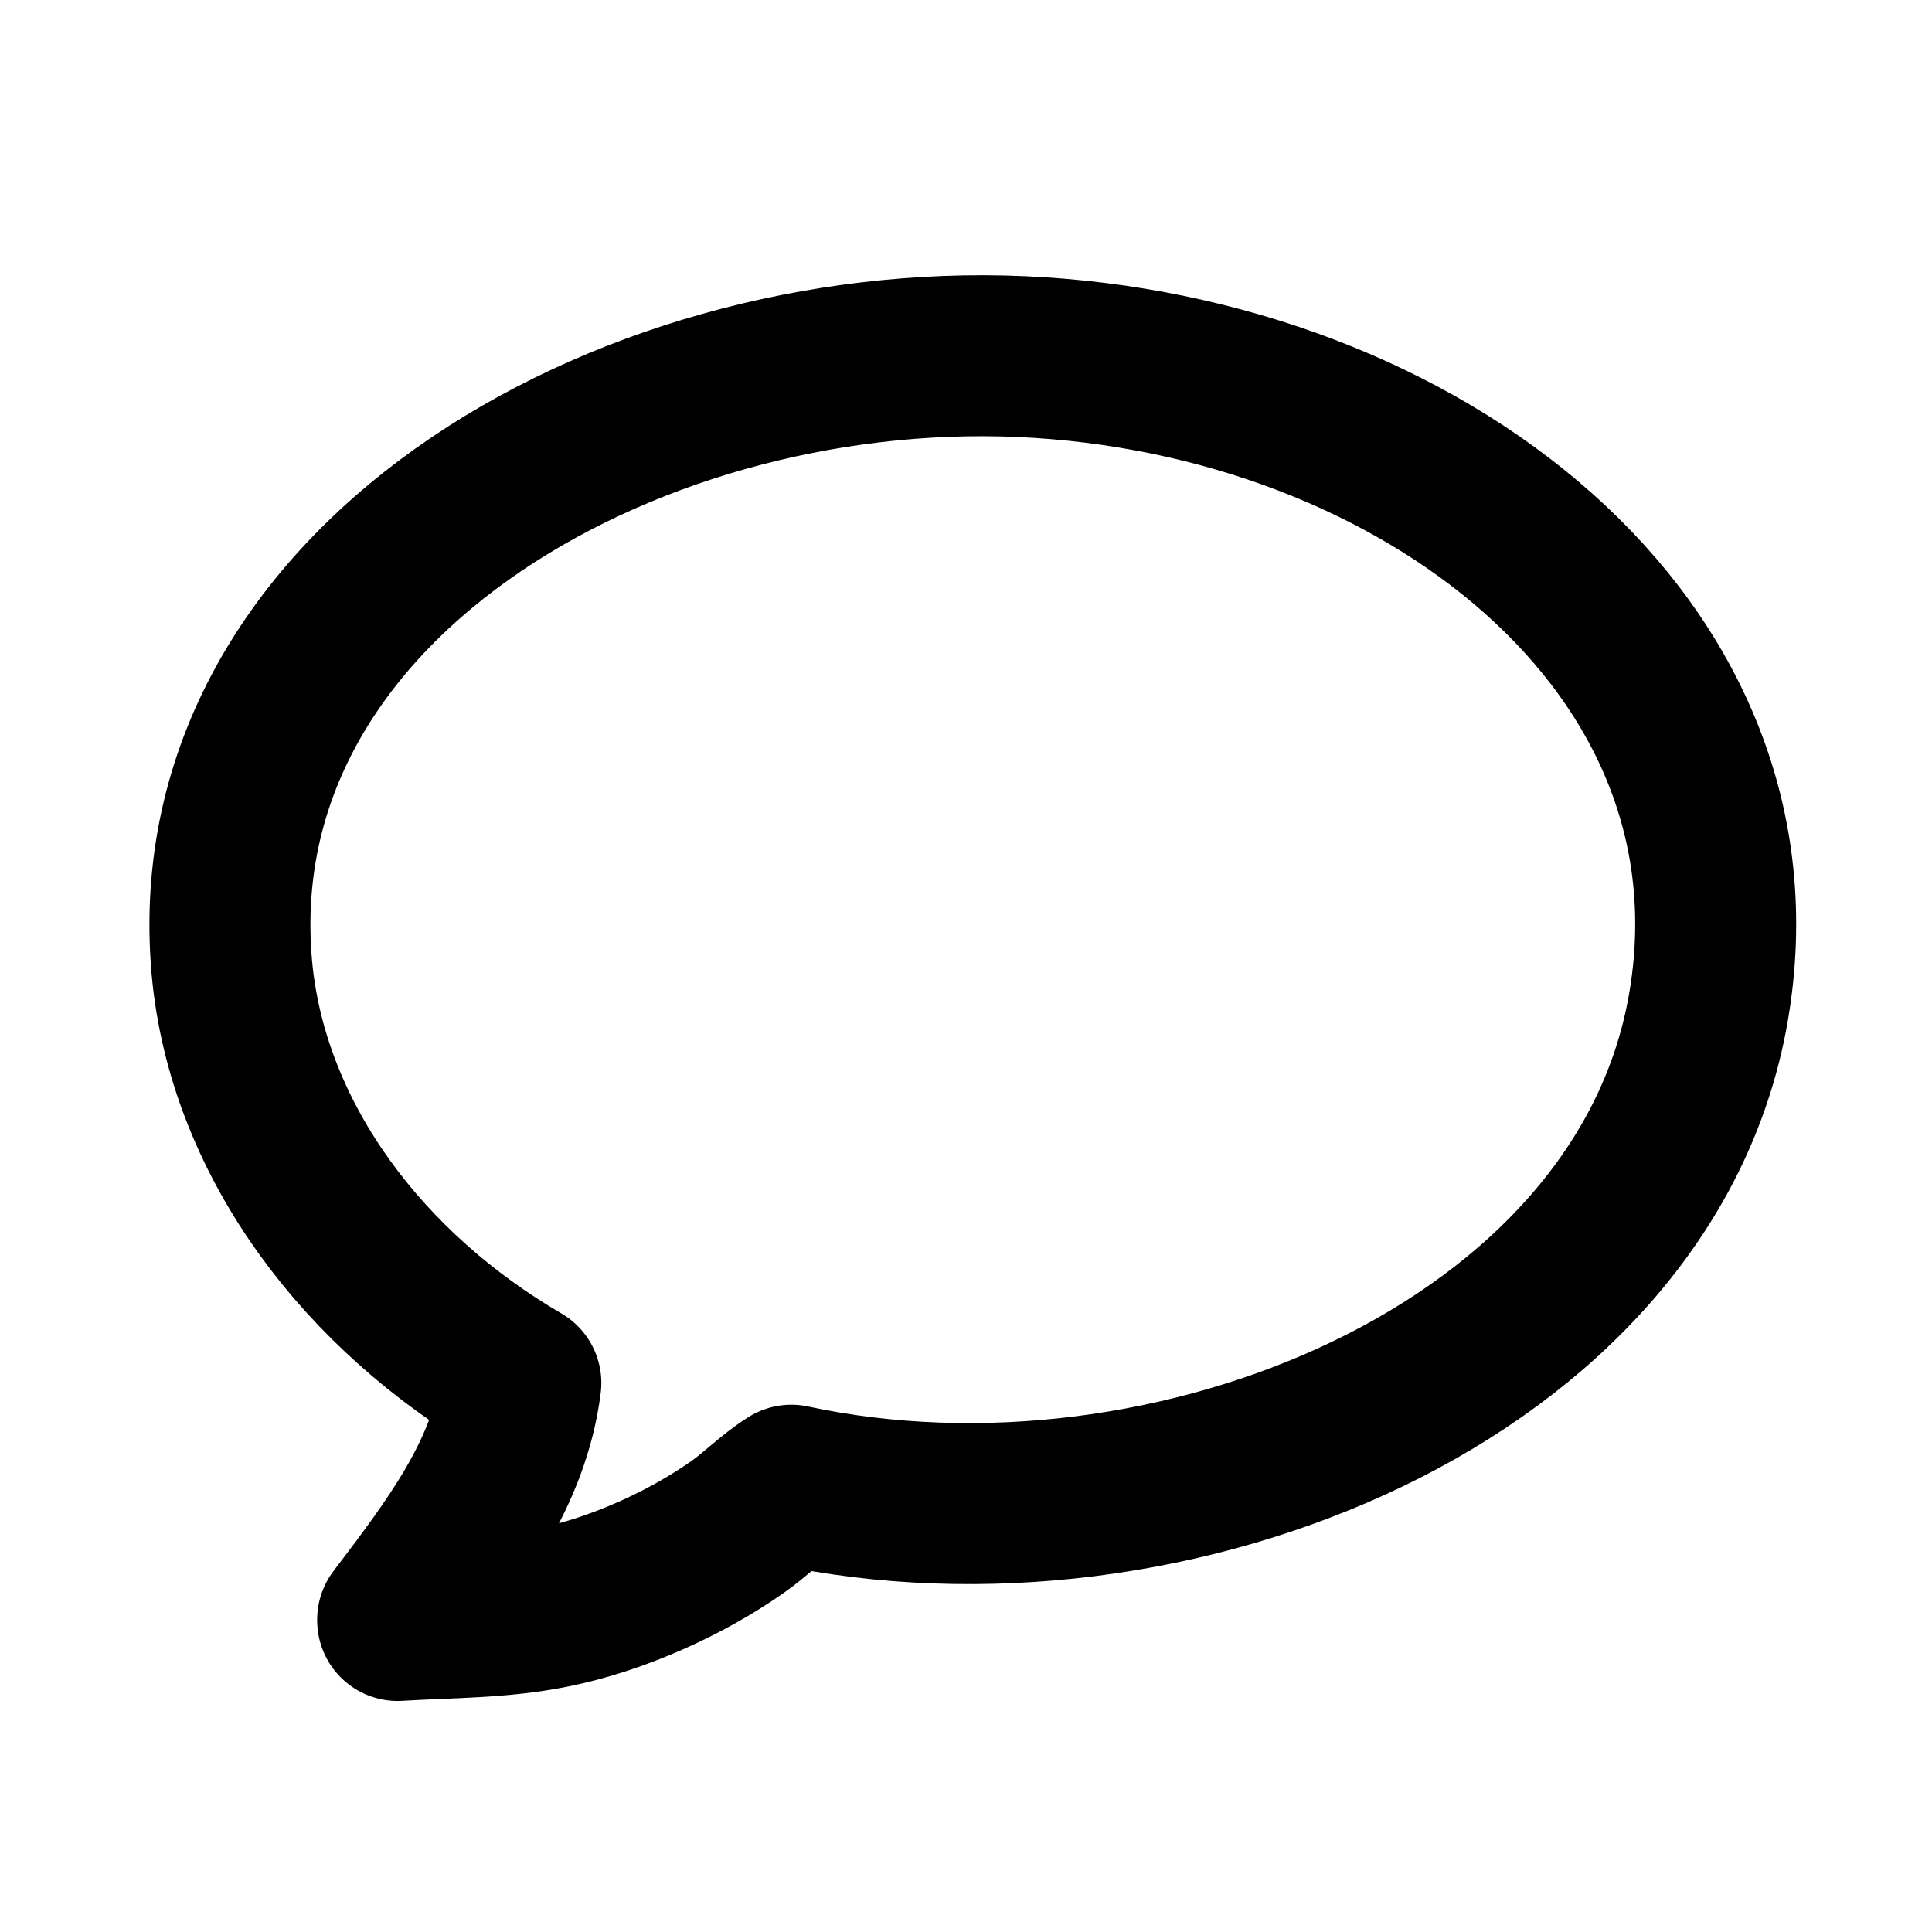
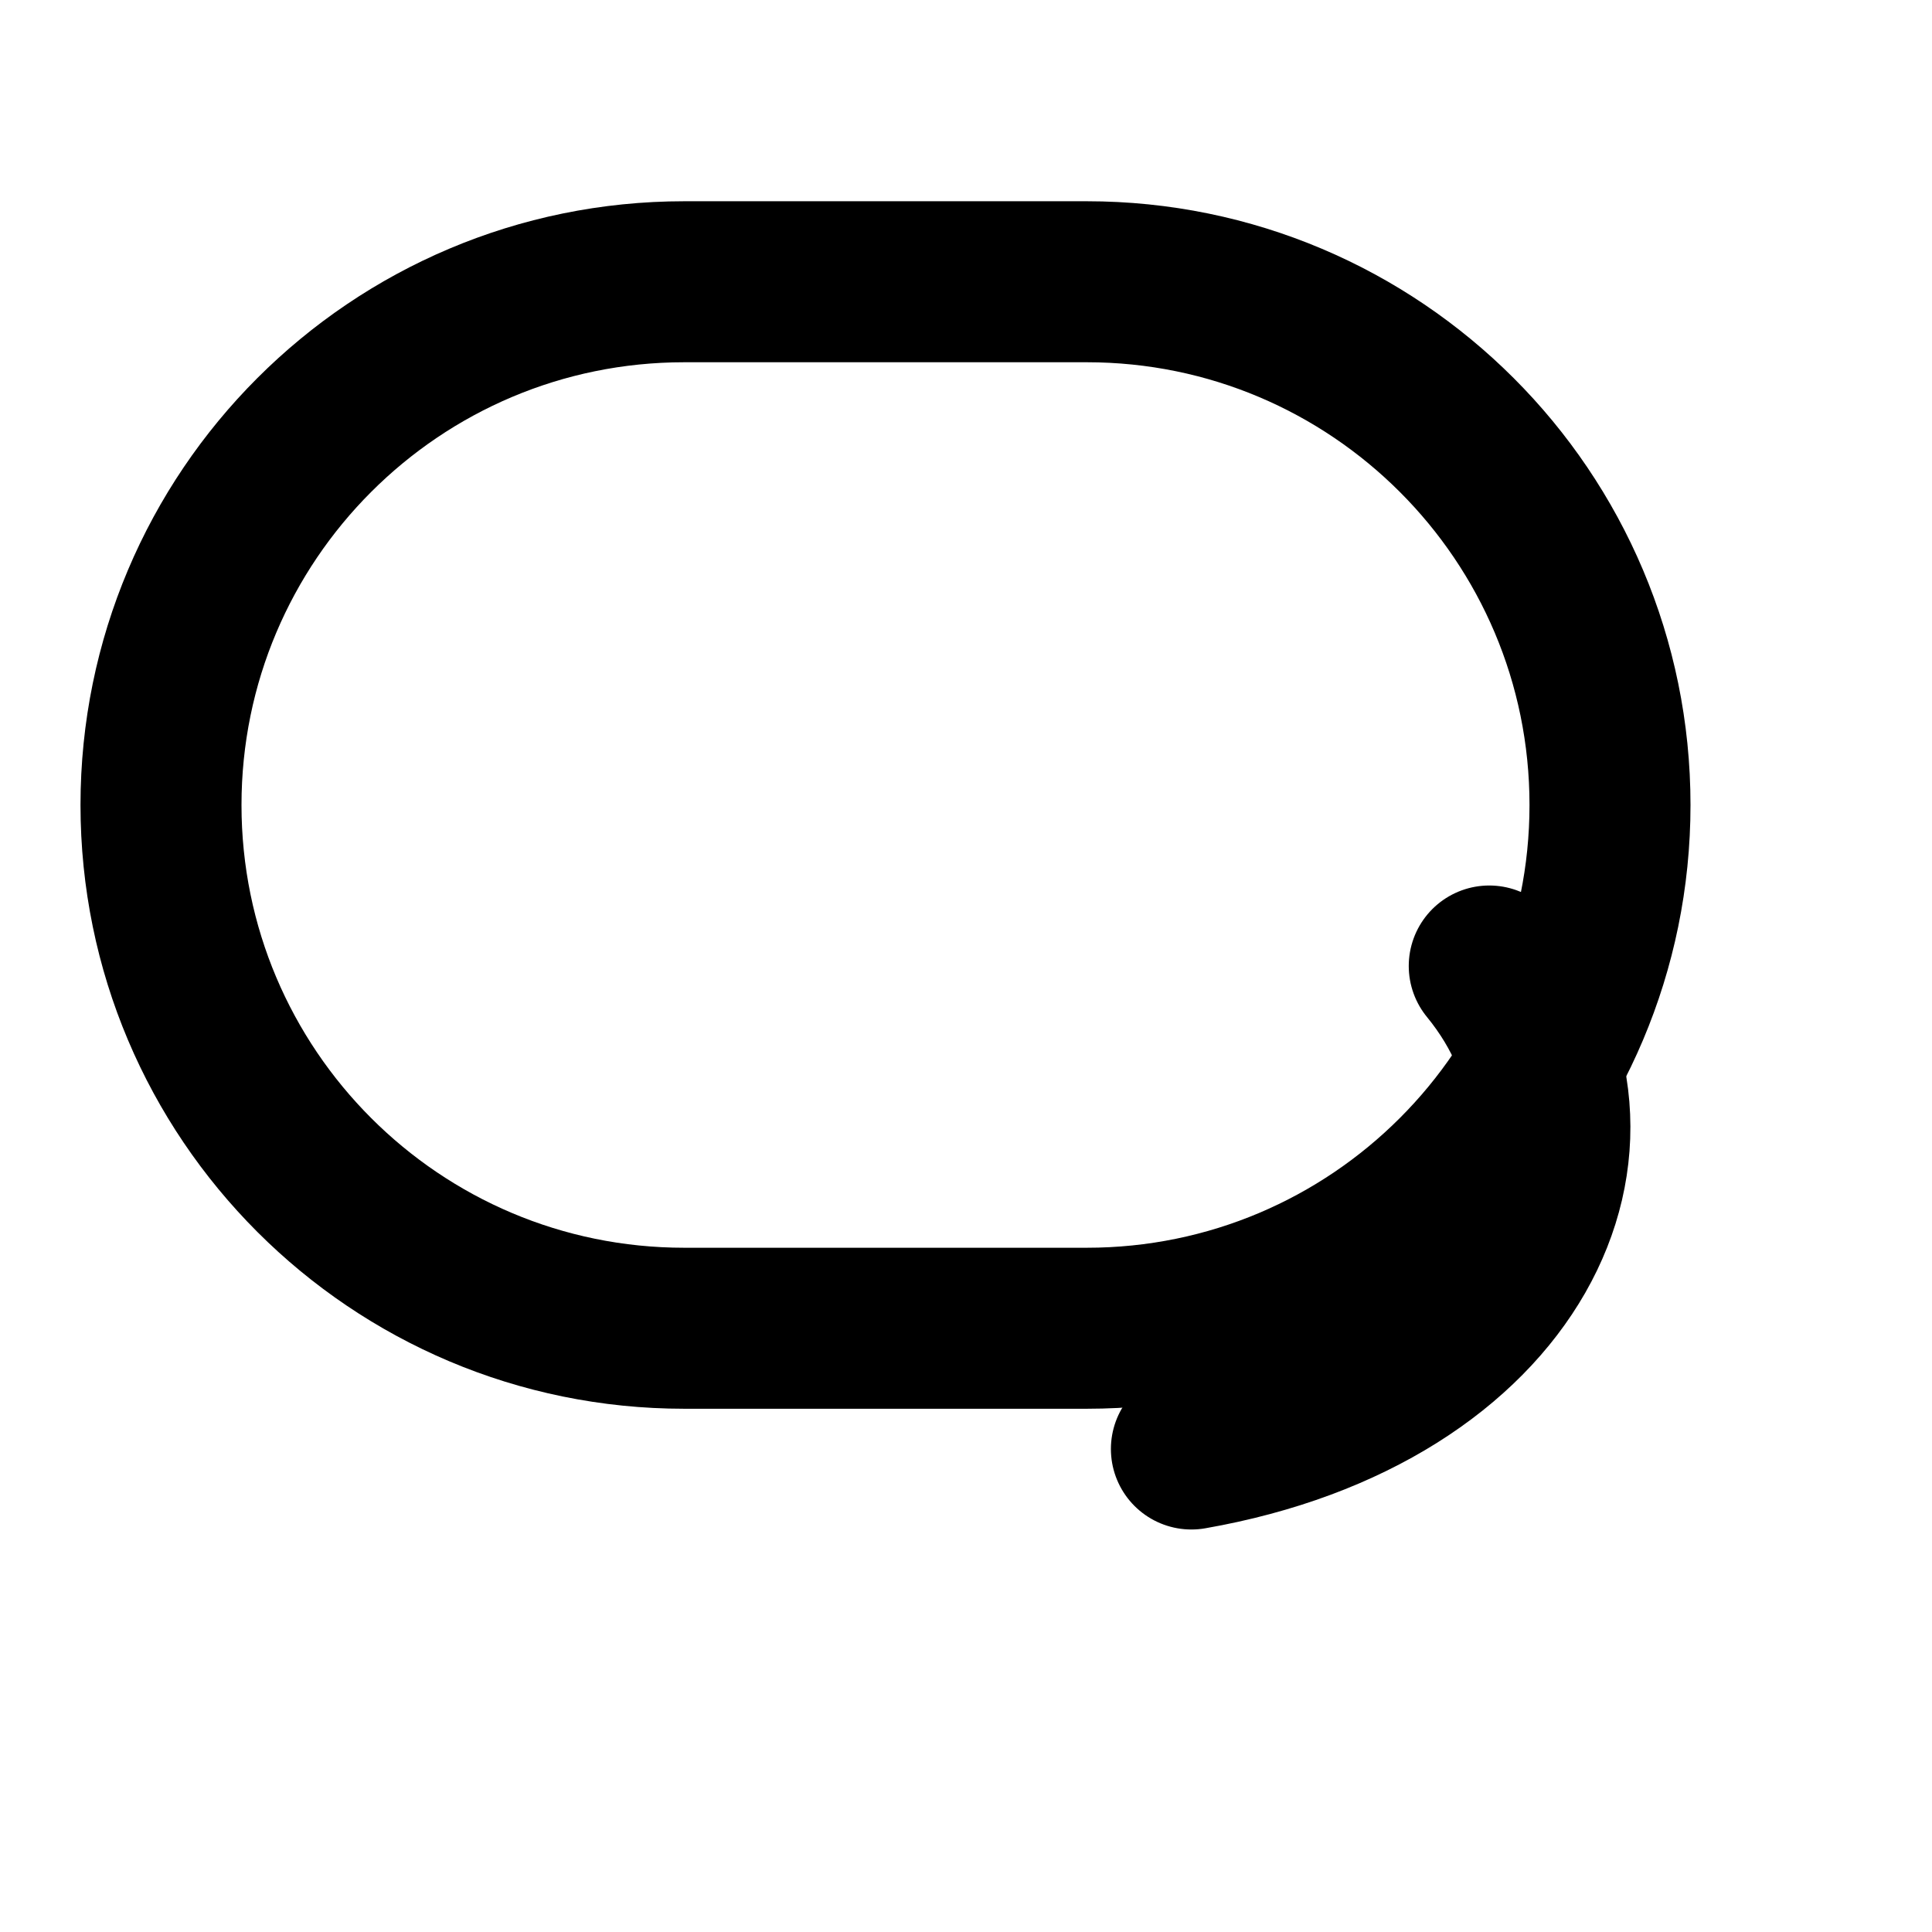
- <svg xmlns="http://www.w3.org/2000/svg" id="Layer_1" version="1.1" viewBox="0 0 24 24">
-   <defs>
-     <style>
-       .st0 {
-         fill: none;
-         stroke: #000;
-         stroke-linecap: round;
-         stroke-linejoin: round;
-         stroke-width: 2px;
-       }
-     </style>
-   </defs>
-   <g id="HaNjAa">
-     <path class="st0" d="M4.94,20.12c.69-.91,1.39-1.82,1.53-2.94-1.94-1.13-3.35-2.98-3.58-5.06-.51-4.82,4.85-7.91,9.8-7.69s9.32,3.59,8.53,8.1c-.79,4.52-6.69,6.93-11.39,5.92-.24.15-.44.36-.67.52-.64.45-1.5.84-2.3,1-.64.13-1.27.12-1.92.16Z" />
-   </g>
+ <svg xmlns="http://www.w3.org/2000/svg" viewBox="0 0 24 24" fill="none" stroke="currentColor" stroke-width="2" stroke-linecap="round" stroke-linejoin="round">
+   <rect x="2" y="3.5" width="18" height="13" rx="6.5" />
+   <path d="M18.5 12c1.8 2.2 0.3 5.3-3.7 6" />
</svg>
